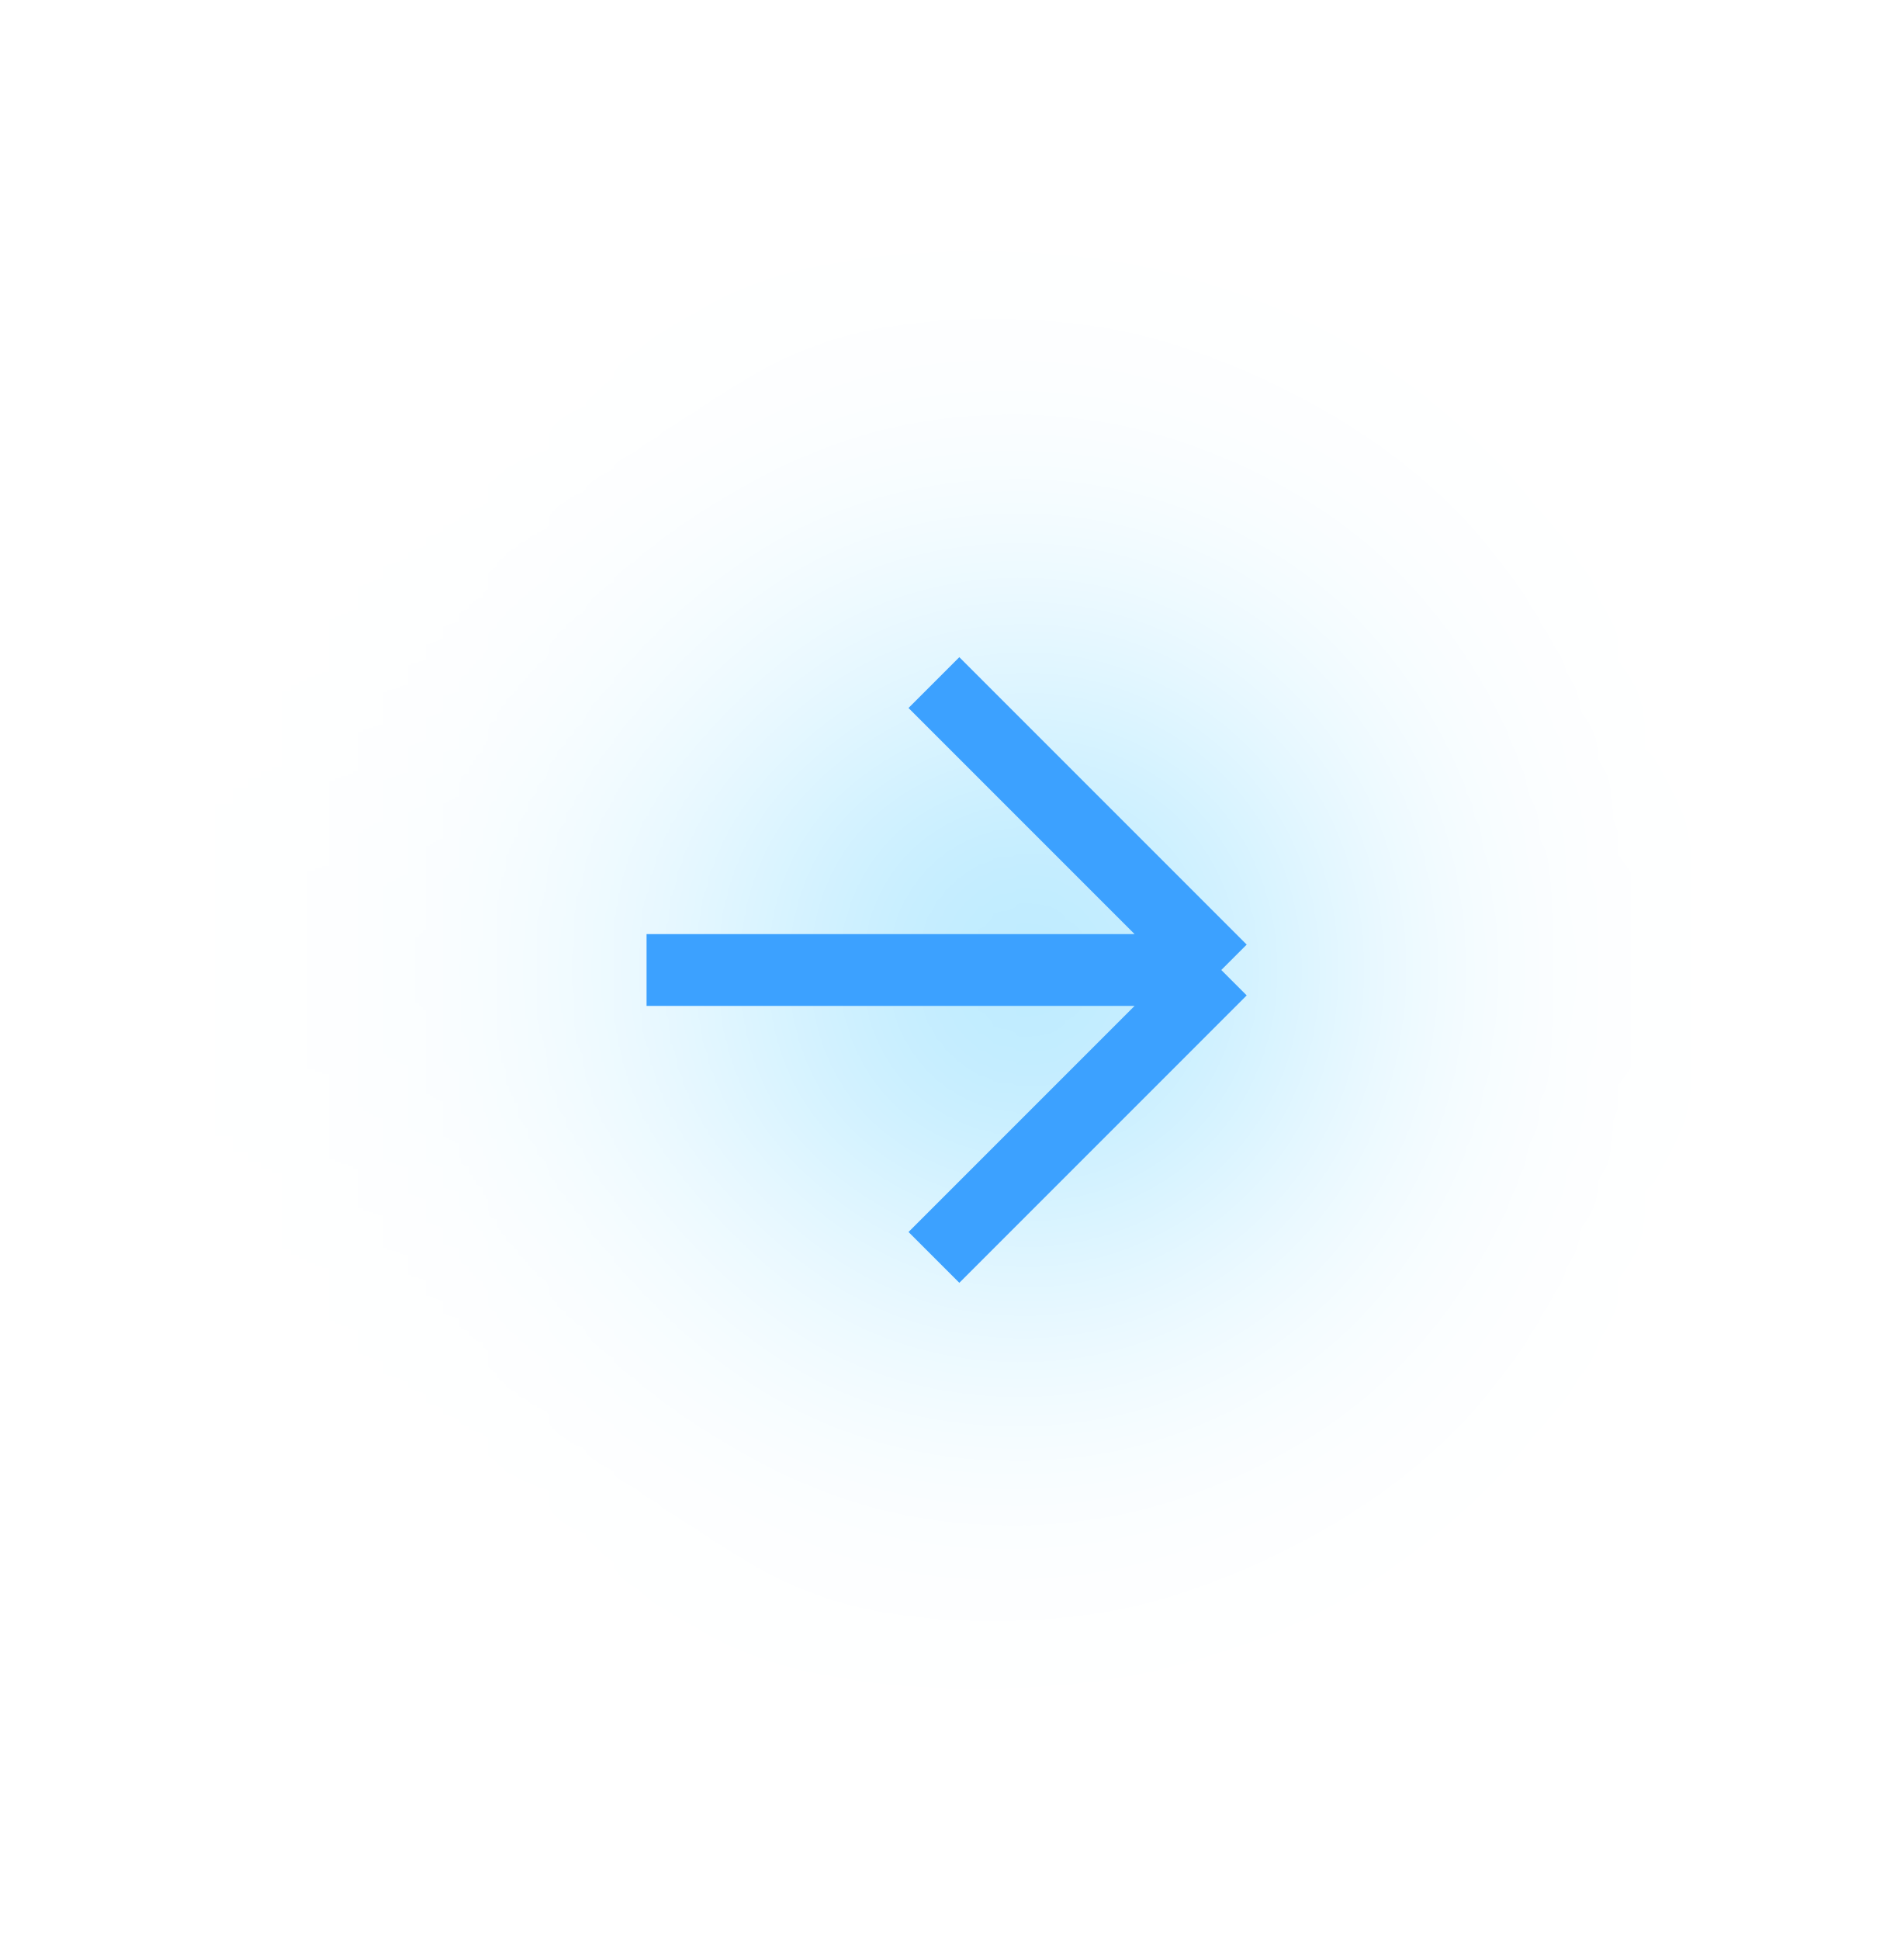
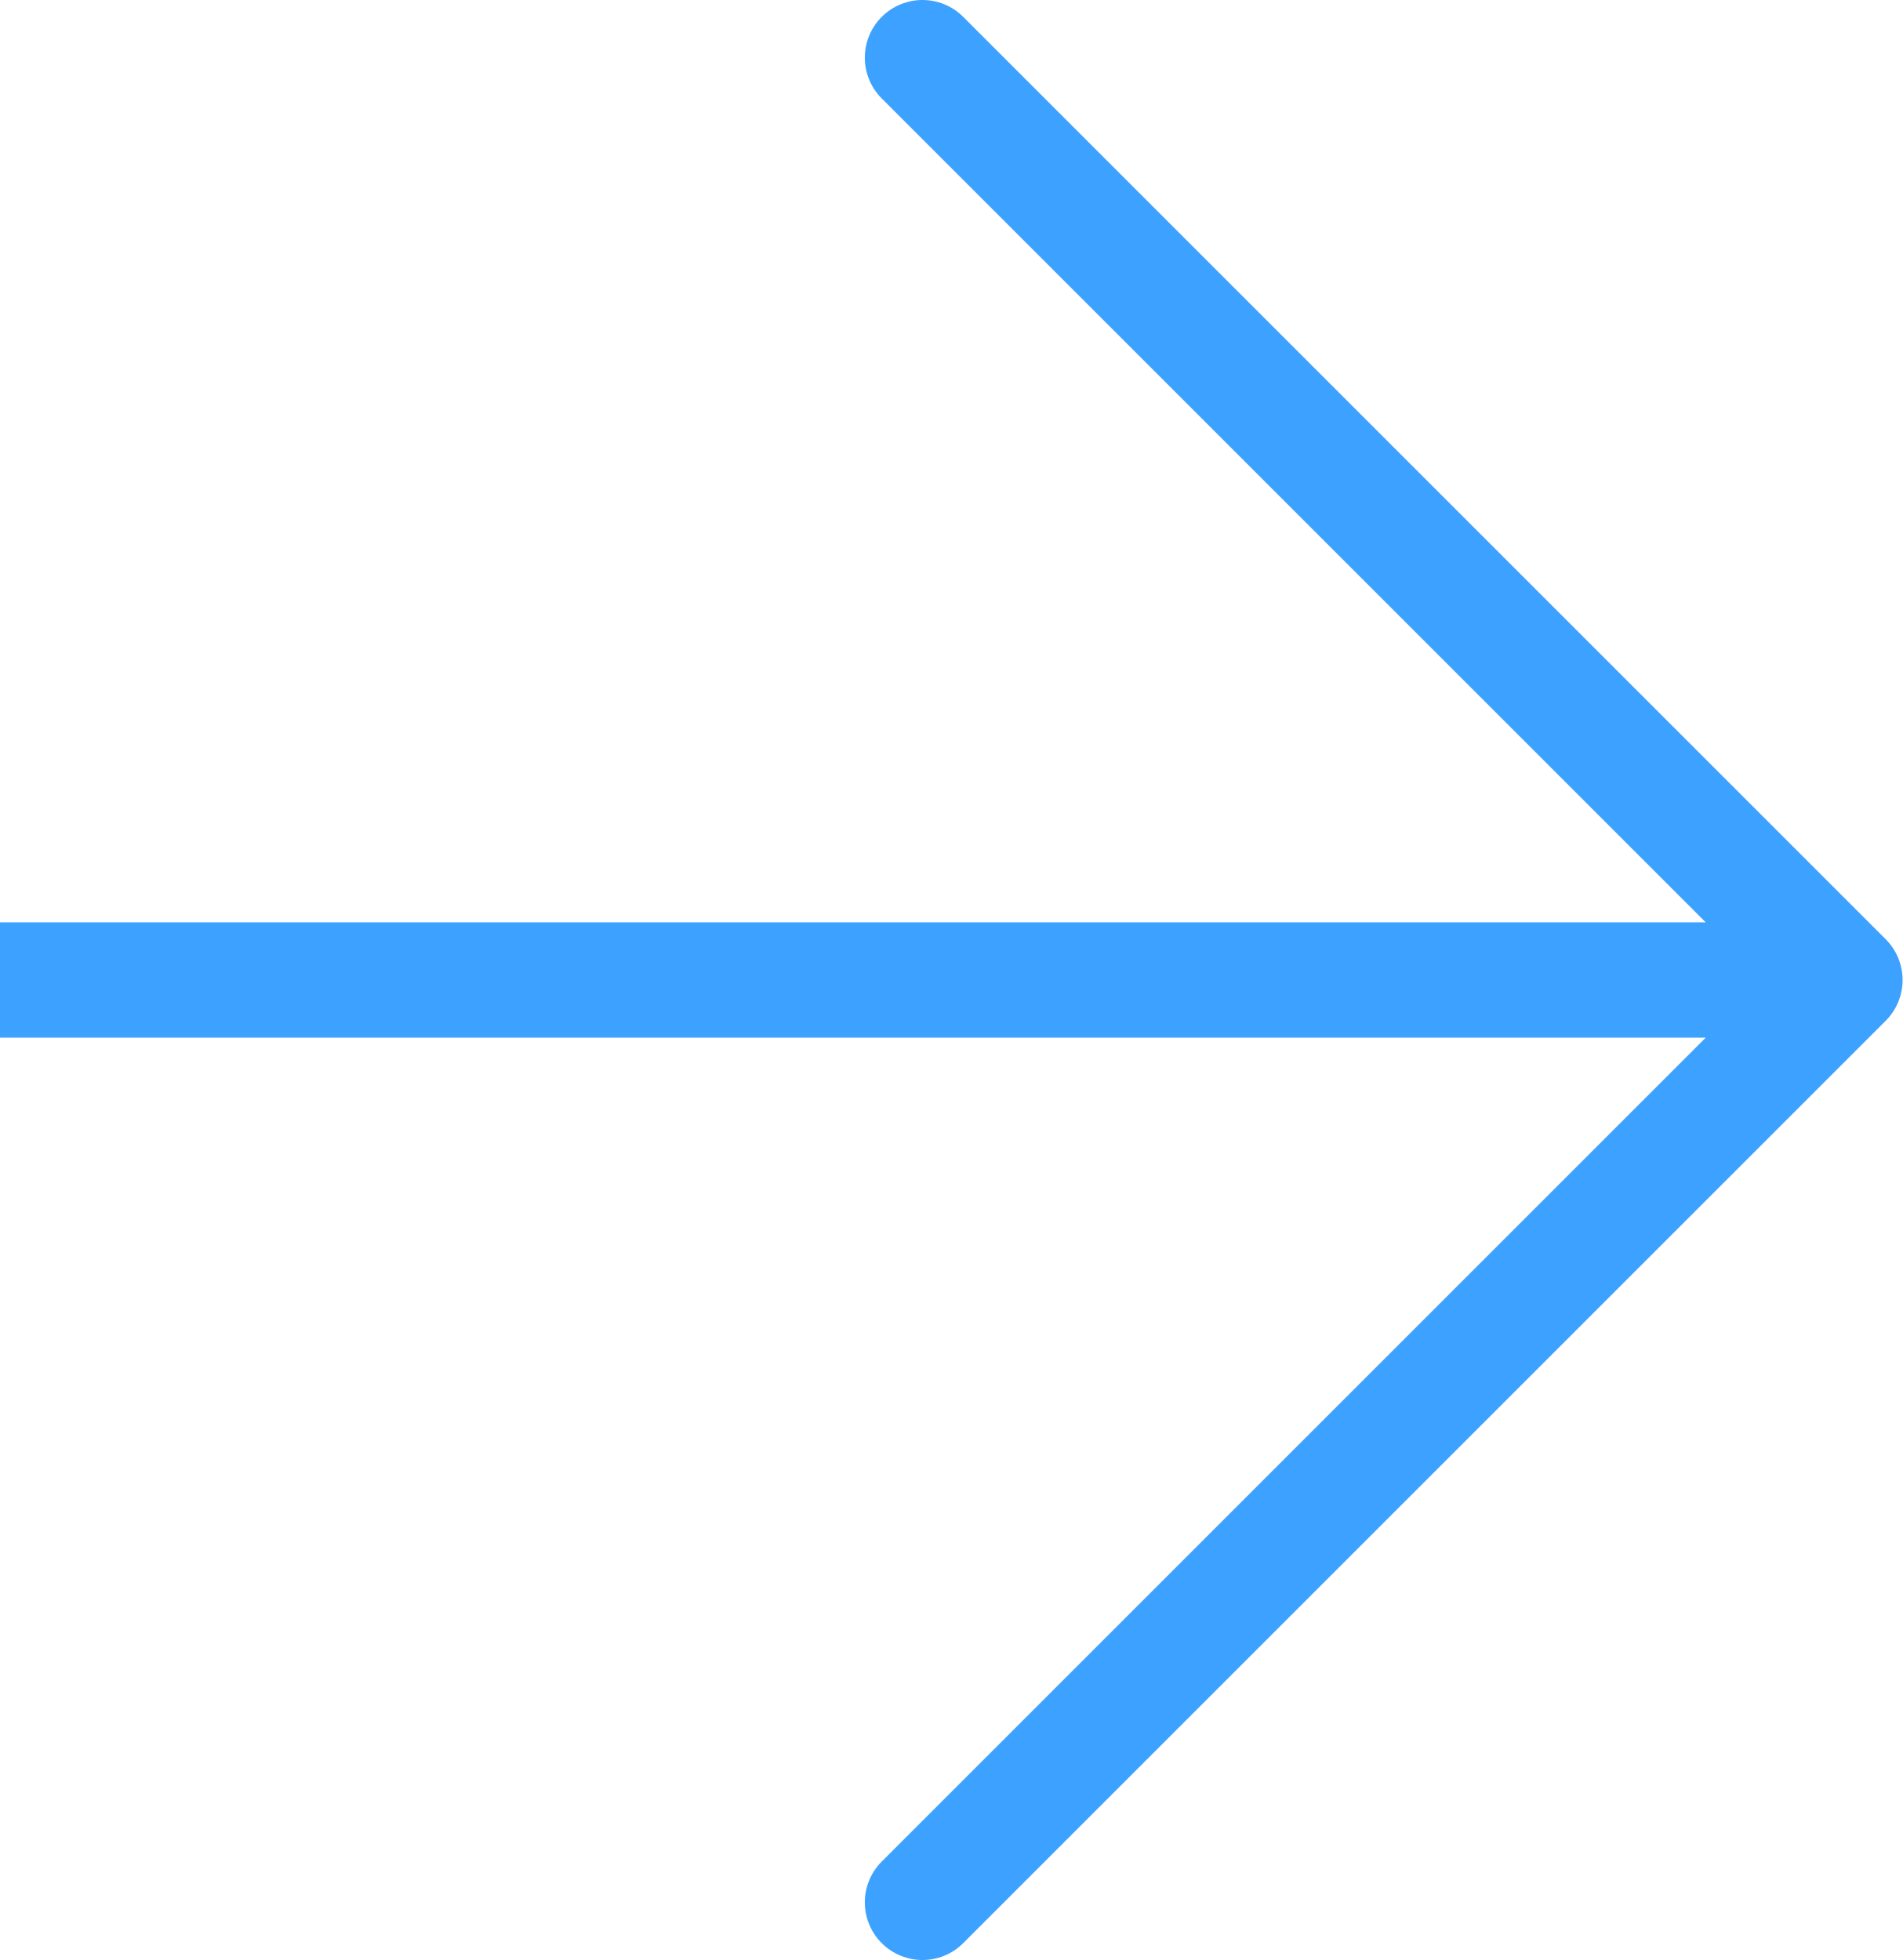
- <svg xmlns="http://www.w3.org/2000/svg" width="53" height="54" viewBox="0 0 53 54" fill="none">
-   <g filter="url(#filter0_d)">
-     <path d="M26 19L34 27M34 27L26 35M34 27H18" stroke="#3CA1FF" stroke-width="2" stroke-linejoin="round" />
-   </g>
-   <defs>
-     <filter id="filter0_d" x="0" y="0.293" width="53" height="53.414" filterUnits="userSpaceOnUse" color-interpolation-filters="sRGB">
-       <feFlood flood-opacity="0" result="BackgroundImageFix" />
-       <feColorMatrix in="SourceAlpha" type="matrix" values="0 0 0 0 0 0 0 0 0 0 0 0 0 0 0 0 0 0 127 0" result="hardAlpha" />
-       <feOffset />
-       <feGaussianBlur stdDeviation="9" />
-       <feColorMatrix type="matrix" values="0 0 0 0 0 0 0 0 0 0.698 0 0 0 0 1 0 0 0 1 0" />
-       <feBlend mode="normal" in2="BackgroundImageFix" result="effect1_dropShadow" />
-       <feBlend mode="normal" in="SourceGraphic" in2="effect1_dropShadow" result="shape" />
-     </filter>
-   </defs>
+ <svg xmlns="http://www.w3.org/2000/svg" width="33" height="34" viewBox="0 0 33 34" fill="none">
+   <path d="M32 17H0M16 1L32 17L16 1ZM32 17L16 33L32 17Z" stroke="#3CA1FF" stroke-width="2" stroke-linejoin="round" />
</svg>
